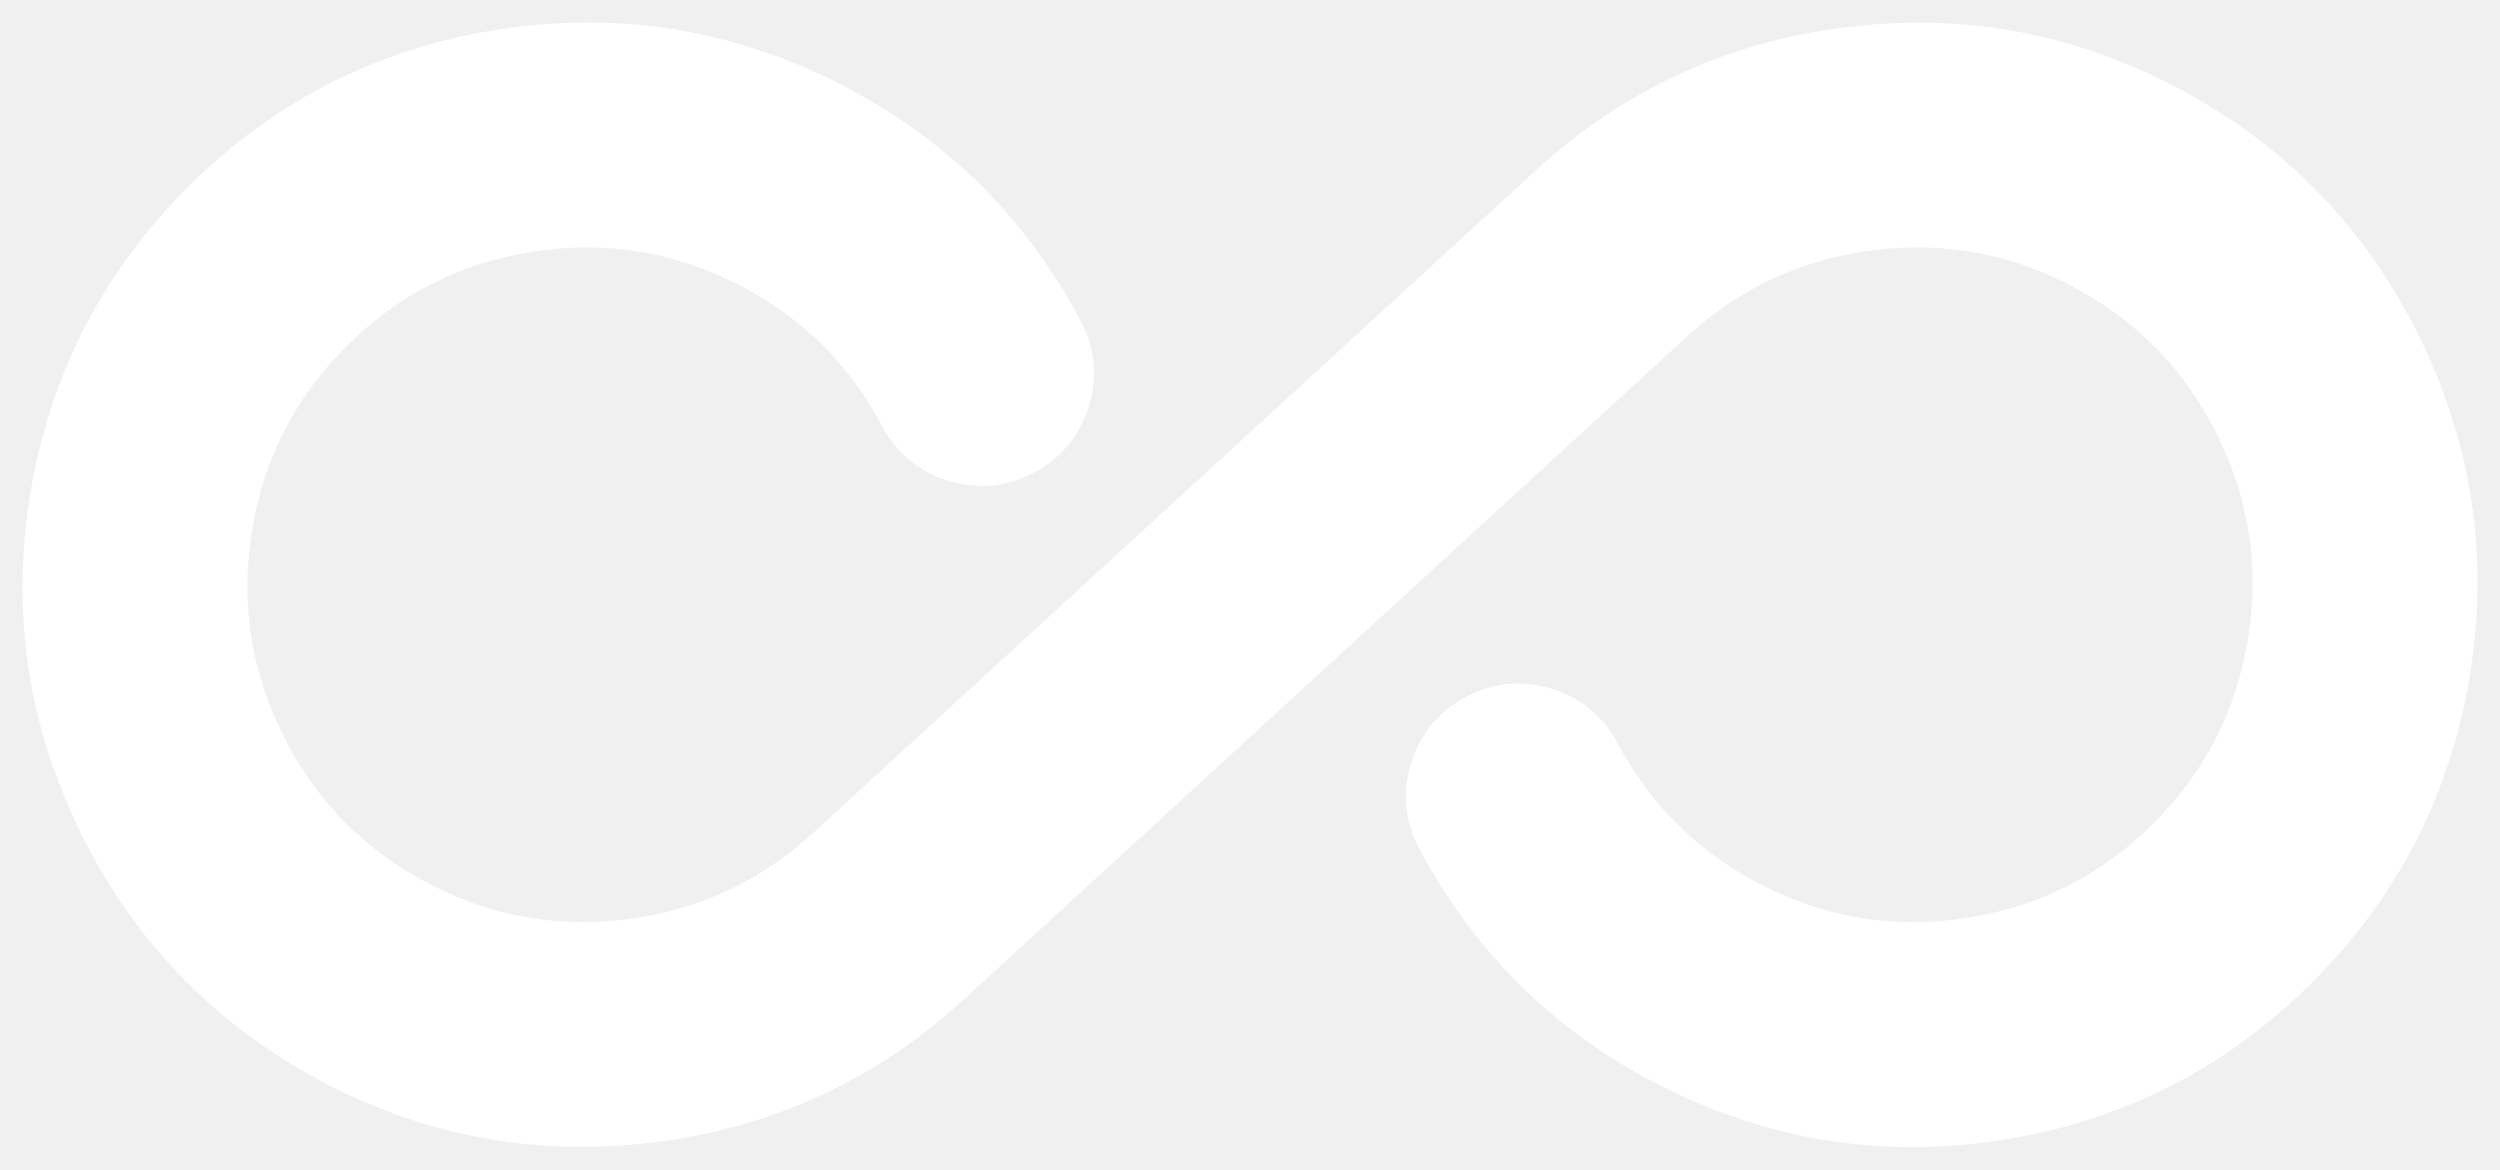
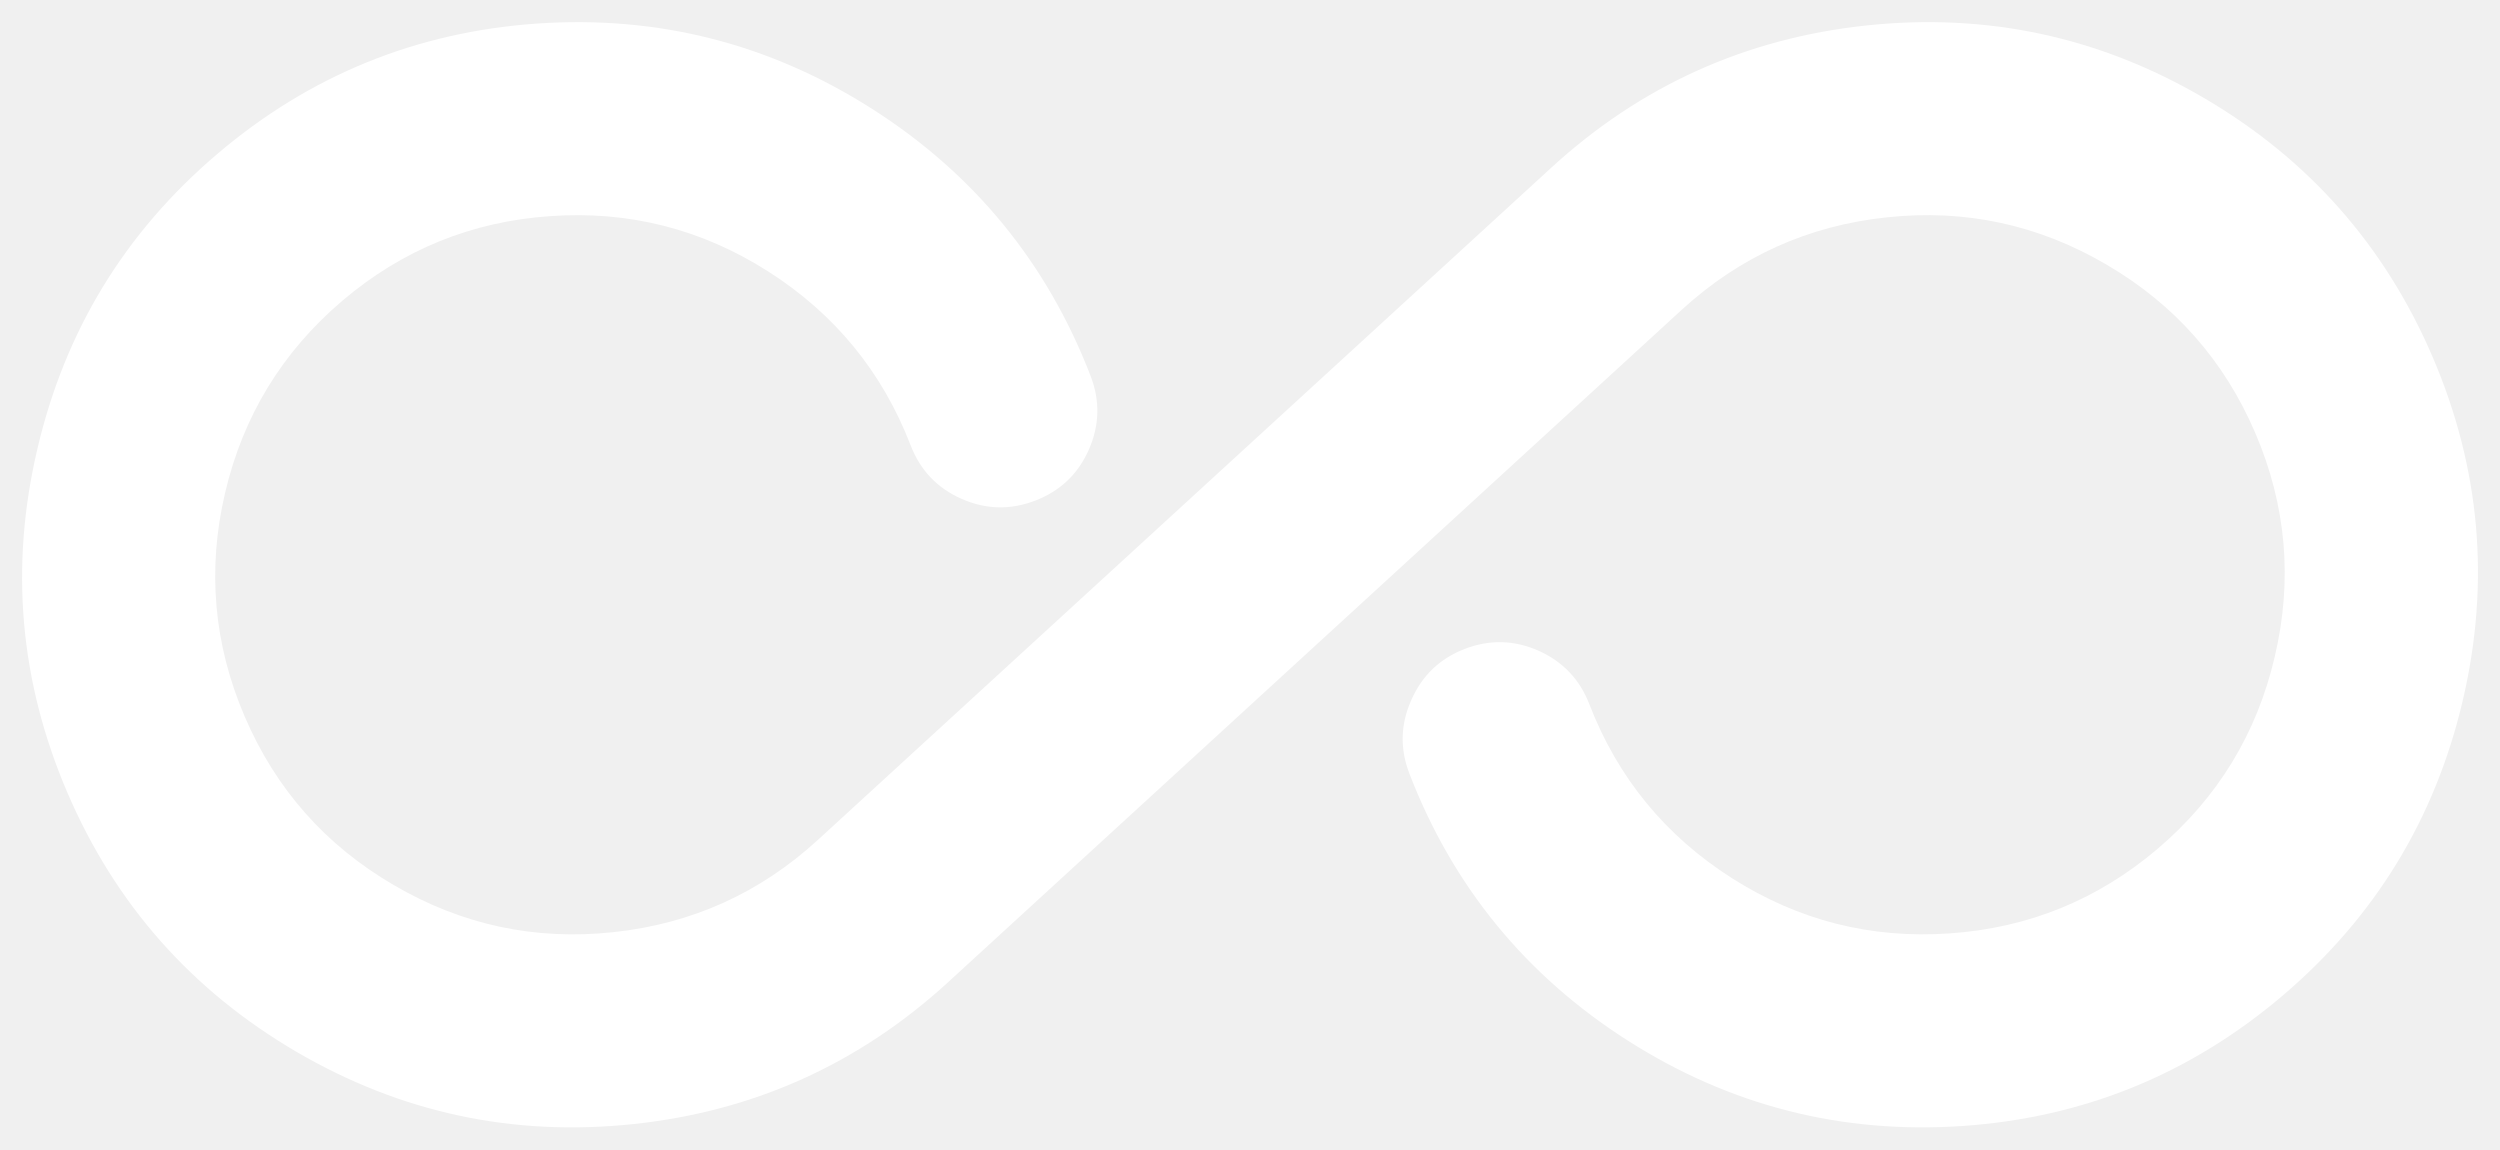
- <svg xmlns="http://www.w3.org/2000/svg" viewBox="-72.307 -33.826 144.613 67.652" role="img" aria-label="Soweto Towers">
-   <path fill="#FFFFFF" d="M9.8 15.28Q14.7 24.48 24.03 29.12Q33.37 33.75 43.66 32.09Q53.95 30.43 61.35 23.09Q68.75 15.76 70.52 5.49Q72.27 -4.79 67.73 -14.16Q63.19 -23.54 54.05 -28.53Q44.89 -33.52 34.55 -32.26Q24.21 -31 16.52 -23.96L-25.3 14.38Q-29.92 18.6 -36.12 19.36Q-42.33 20.12 -47.82 17.12Q-53.31 14.13 -56.03 8.5Q-58.76 2.87 -57.7 -3.3Q-56.65 -9.46 -52.2 -13.86Q-47.76 -18.26 -41.59 -19.25Q-35.41 -20.25 -29.81 -17.47Q-24.21 -14.69 -21.28 -9.18Q-20.01 -6.8 -17.44 -6.01Q-14.86 -5.23 -12.49 -6.49Q-10.11 -7.76 -9.32 -10.33Q-8.54 -12.91 -9.8 -15.28Q-14.7 -24.48 -24.03 -29.12Q-33.37 -33.75 -43.65 -32.09Q-53.95 -30.43 -61.35 -23.09Q-68.75 -15.76 -70.52 -5.48Q-72.27 4.79 -67.73 14.16Q-63.19 23.54 -54.04 28.54Q-44.89 33.52 -34.55 32.26Q-24.2 31 -16.52 23.96L25.3 -14.38Q29.91 -18.6 36.12 -19.36Q42.33 -20.12 47.81 -17.13Q53.31 -14.13 56.03 -8.5Q58.76 -2.87 57.7 3.29Q56.65 9.46 52.2 13.86Q47.76 18.26 41.58 19.25Q35.41 20.25 29.81 17.47Q24.21 14.69 21.27 9.17Q20.01 6.8 17.43 6.01Q14.86 5.23 12.48 6.49Q10.1 7.76 9.32 10.33Q8.53 12.91 9.8 15.28Z" />
+ <svg xmlns="http://www.w3.org/2000/svg" viewBox="-71.275 -32.773 142.551 65.545" role="img" aria-label="Soweto Towers">
+   <path fill="#FFFFFF" d="M9.09 11.34Q12.82 21.01 21.57 26.58Q30.32 32.14 40.65 31.43Q50.99 30.71 58.89 23.99Q66.78 17.28 69.15 7.18Q71.52 -2.9 67.43 -12.43Q63.34 -21.95 54.39 -27.19Q45.45 -32.42 35.14 -31.32Q24.84 -30.22 17.2 -23.23L-24.63 15.11Q-29.6 19.67 -36.31 20.38Q-43.01 21.1 -48.83 17.69Q-54.66 14.29 -57.32 8.09Q-59.98 1.89 -58.44 -4.67Q-56.9 -11.24 -51.76 -15.62Q-46.62 -19.99 -39.89 -20.45Q-33.17 -20.92 -27.48 -17.3Q-21.78 -13.67 -19.35 -7.38Q-18.53 -5.25 -16.45 -4.33Q-14.36 -3.41 -12.24 -4.23Q-10.11 -5.05 -9.19 -7.13Q-8.27 -9.22 -9.09 -11.34Q-12.82 -21.01 -21.57 -26.58Q-30.32 -32.14 -40.65 -31.43Q-50.99 -30.71 -58.89 -23.99Q-66.78 -17.28 -69.14 -7.19Q-71.52 2.9 -67.43 12.43Q-63.34 21.95 -54.39 27.19Q-45.45 32.42 -35.14 31.32Q-24.84 30.22 -17.2 23.22L24.62 -15.11Q29.6 -19.67 36.31 -20.38Q43.01 -21.1 48.83 -17.69Q54.66 -14.29 57.32 -8.09Q59.98 -1.89 58.43 4.68Q56.9 11.24 51.76 15.62Q46.62 19.99 39.89 20.45Q33.17 20.92 27.48 17.3Q21.78 13.67 19.35 7.38Q18.53 5.26 16.45 4.33Q14.37 3.41 12.24 4.23Q10.12 5.05 9.2 7.14Q8.27 9.22 9.09 11.34Z" />
</svg>
